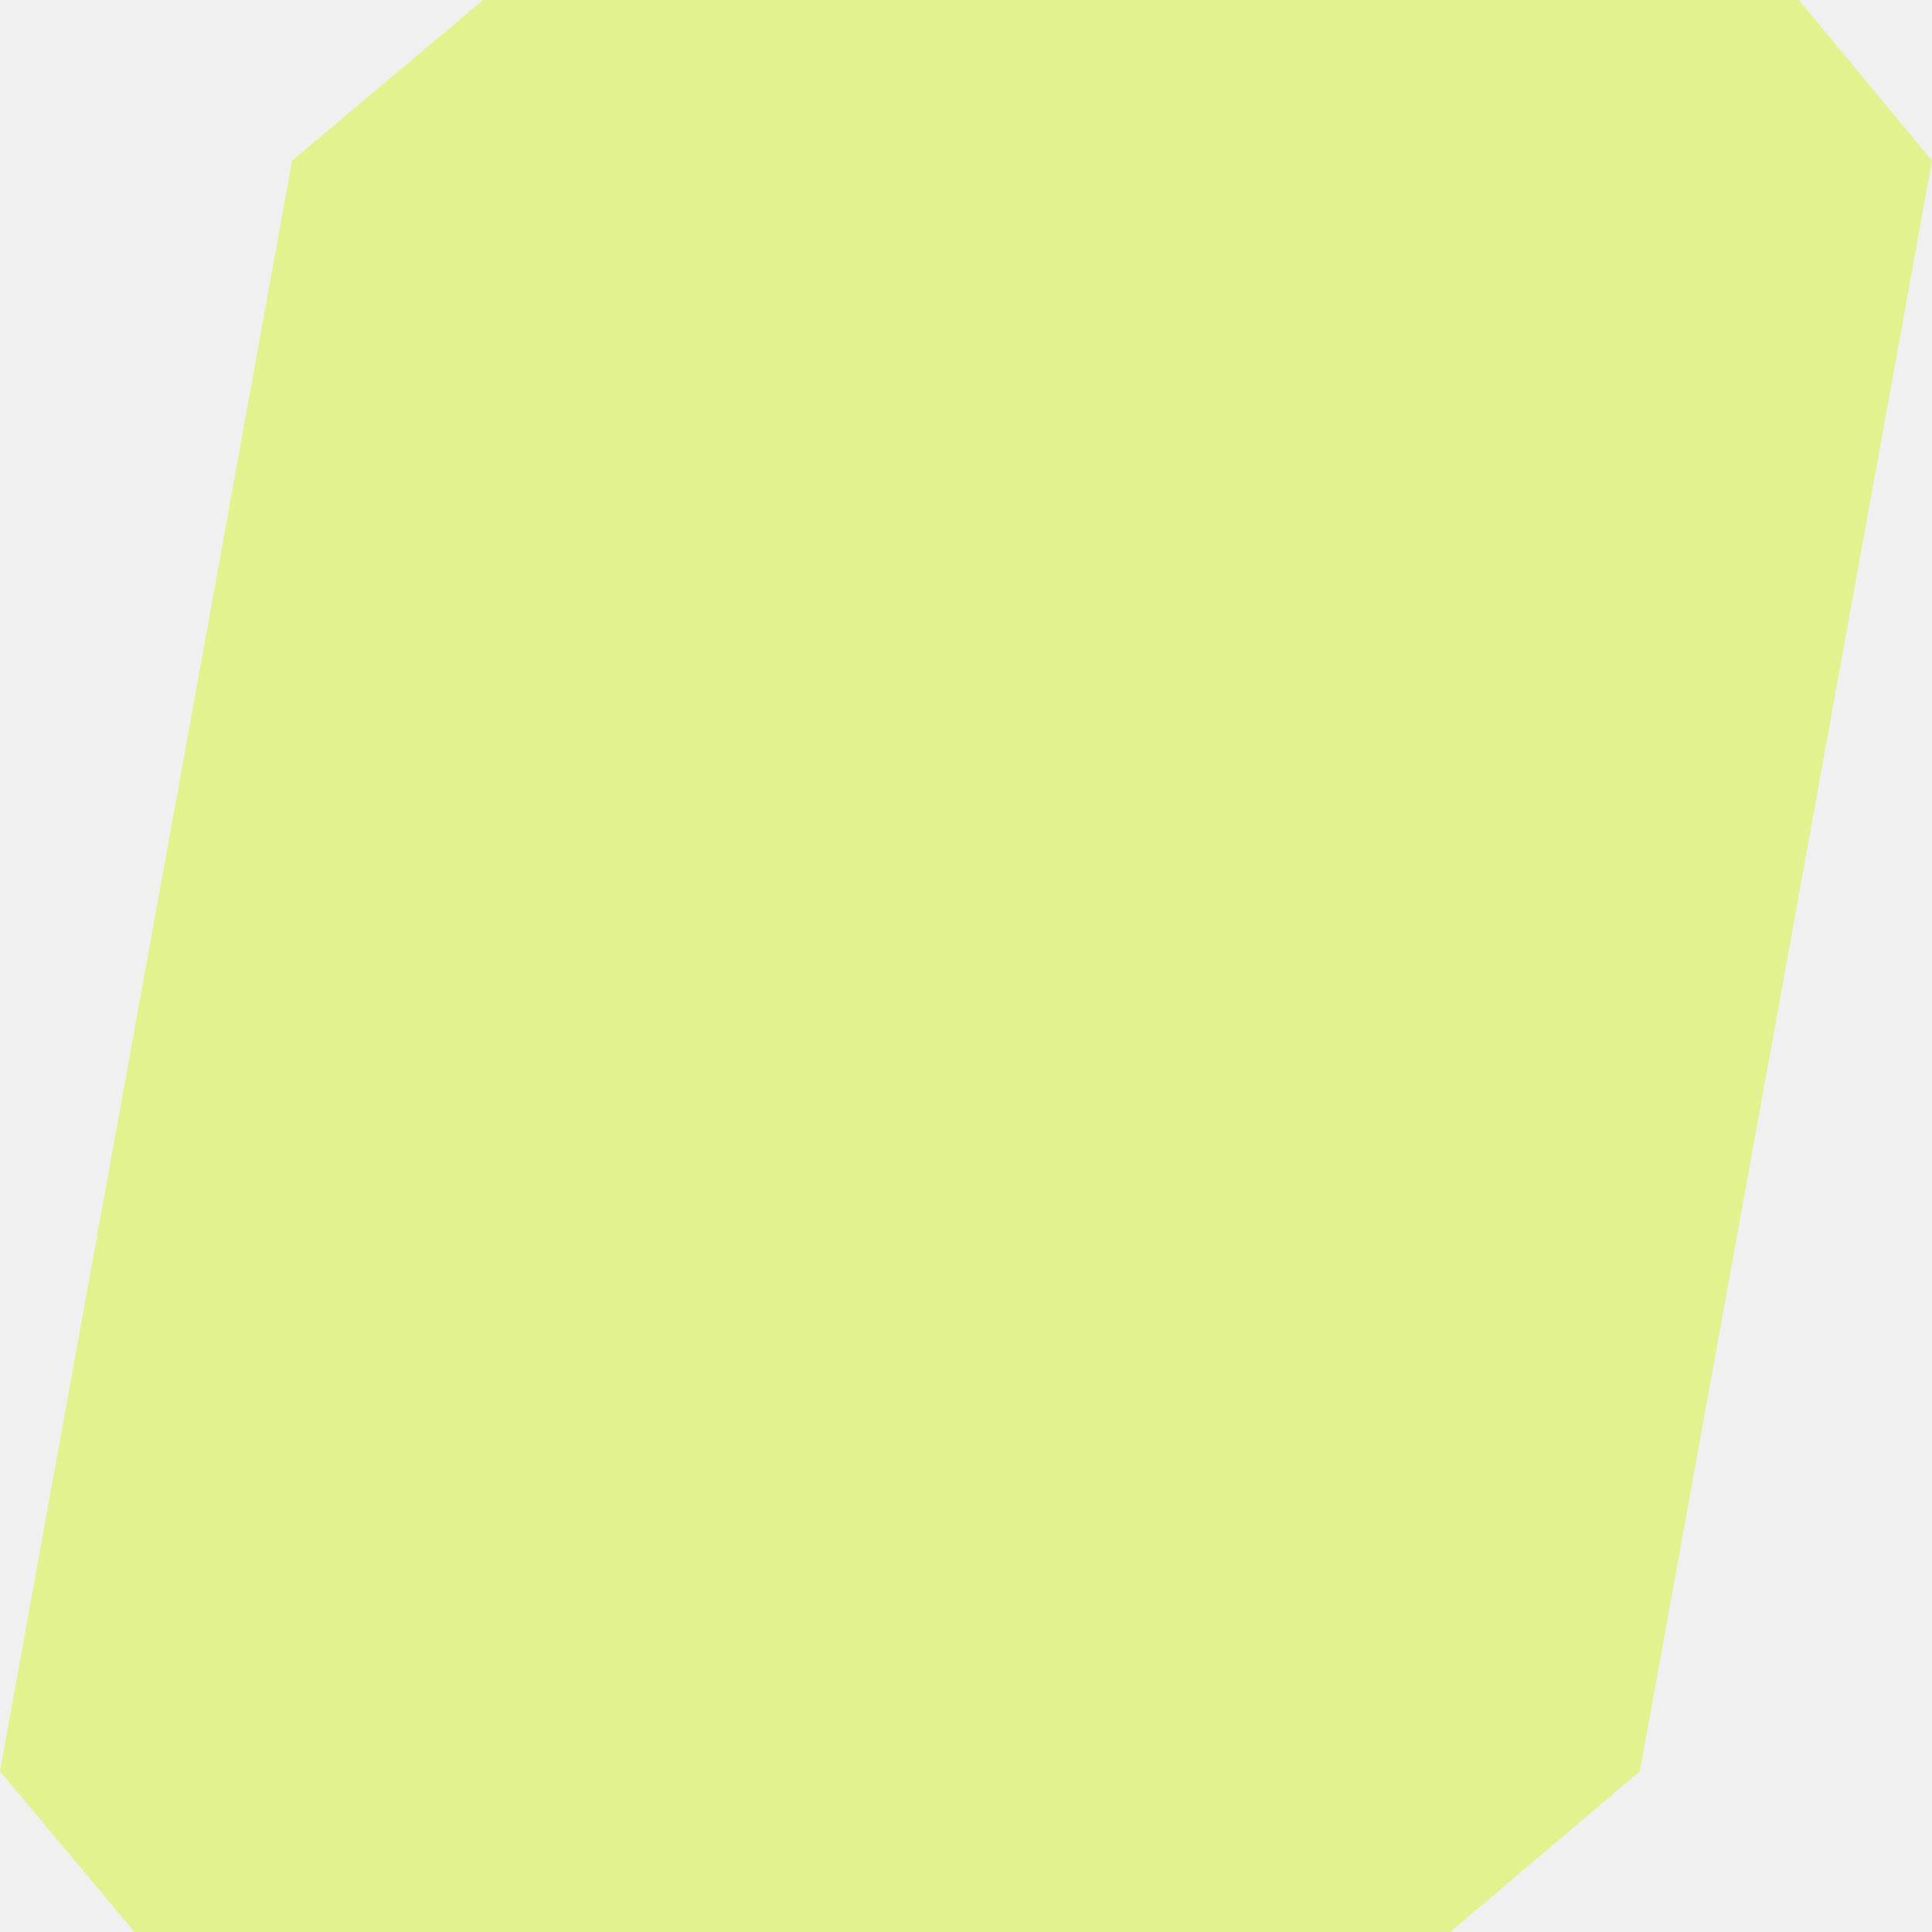
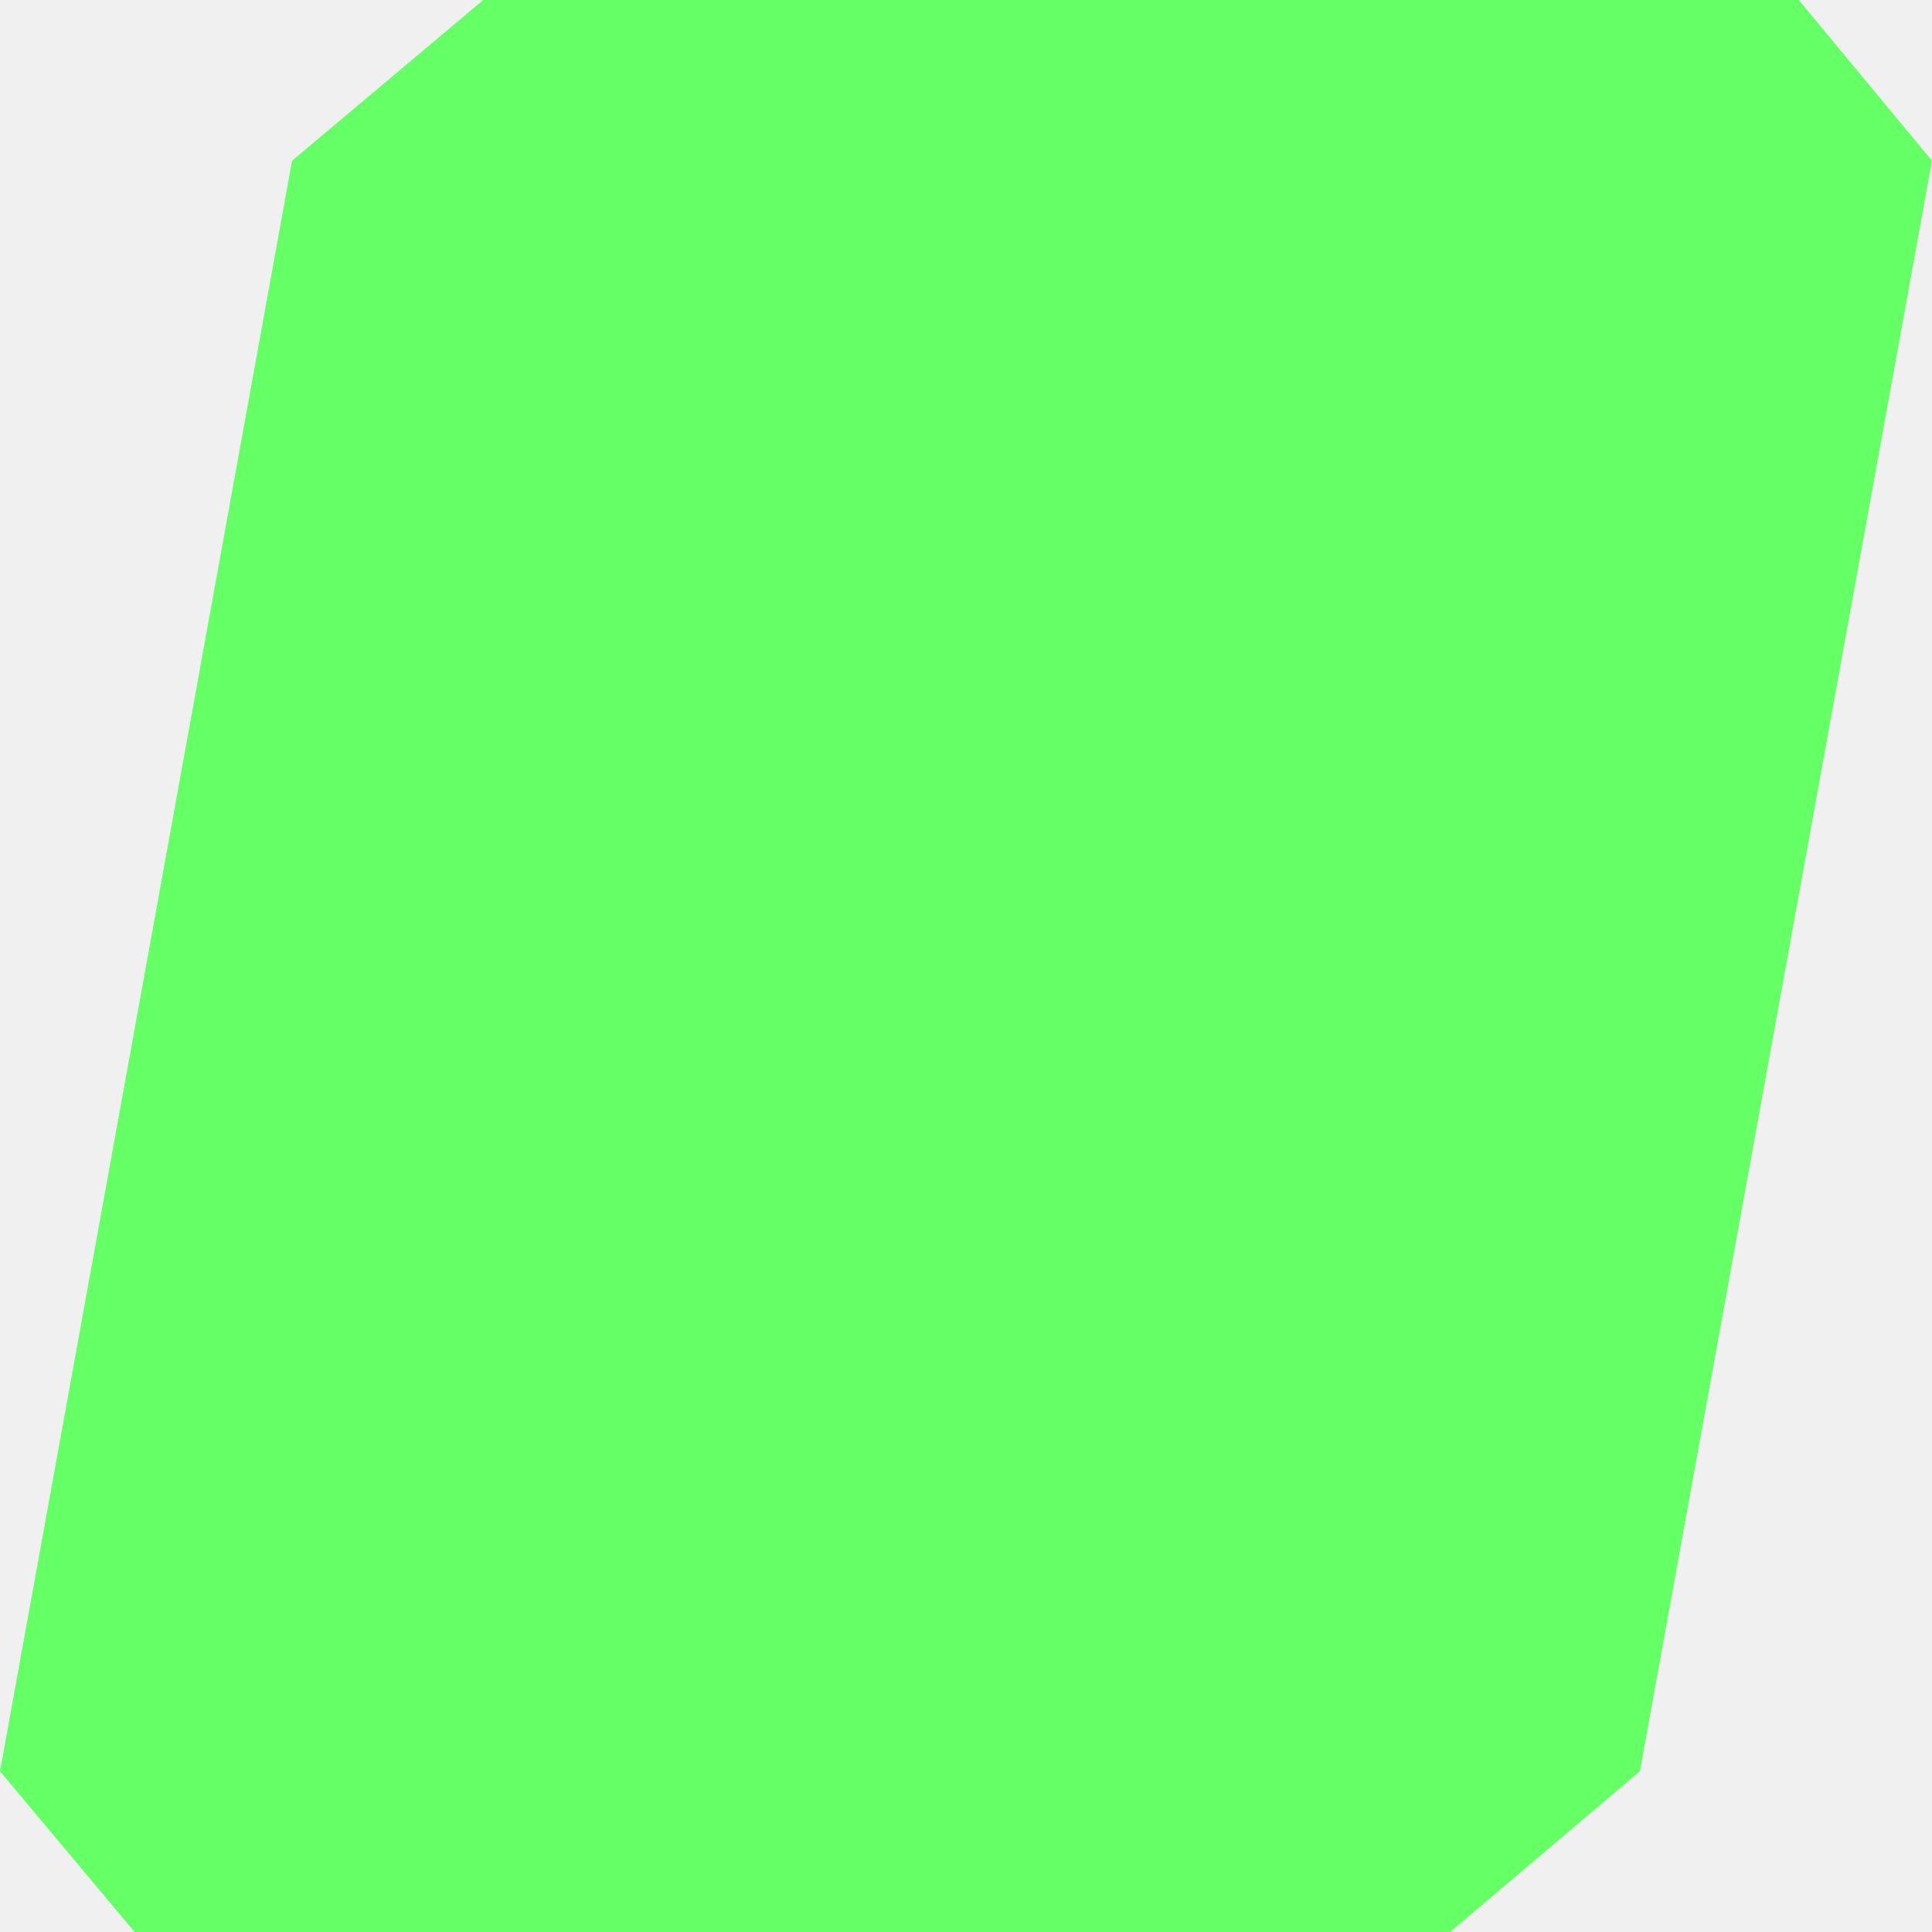
<svg xmlns="http://www.w3.org/2000/svg" width="200" height="200" viewBox="0 0 200 200" fill="none">
  <g clip-path="url(#clip0_6_550)">
-     <path d="M200 16.637L169.765 183.363L150.126 200H13.932L0 183.363L30.235 16.637L50.022 0L186.215 0L200 16.637Z" fill="#E2F28E" />
+     <path d="M200 16.637L169.765 183.363L150.126 200H13.932L0 183.363L30.235 16.637L50.022 0L186.215 0L200 16.637Z" fill="#65FF66" />
  </g>
  <defs>
    <clipPath id="clip0_6_550">
      <rect width="200" height="200" fill="white" />
    </clipPath>
  </defs>
</svg>
